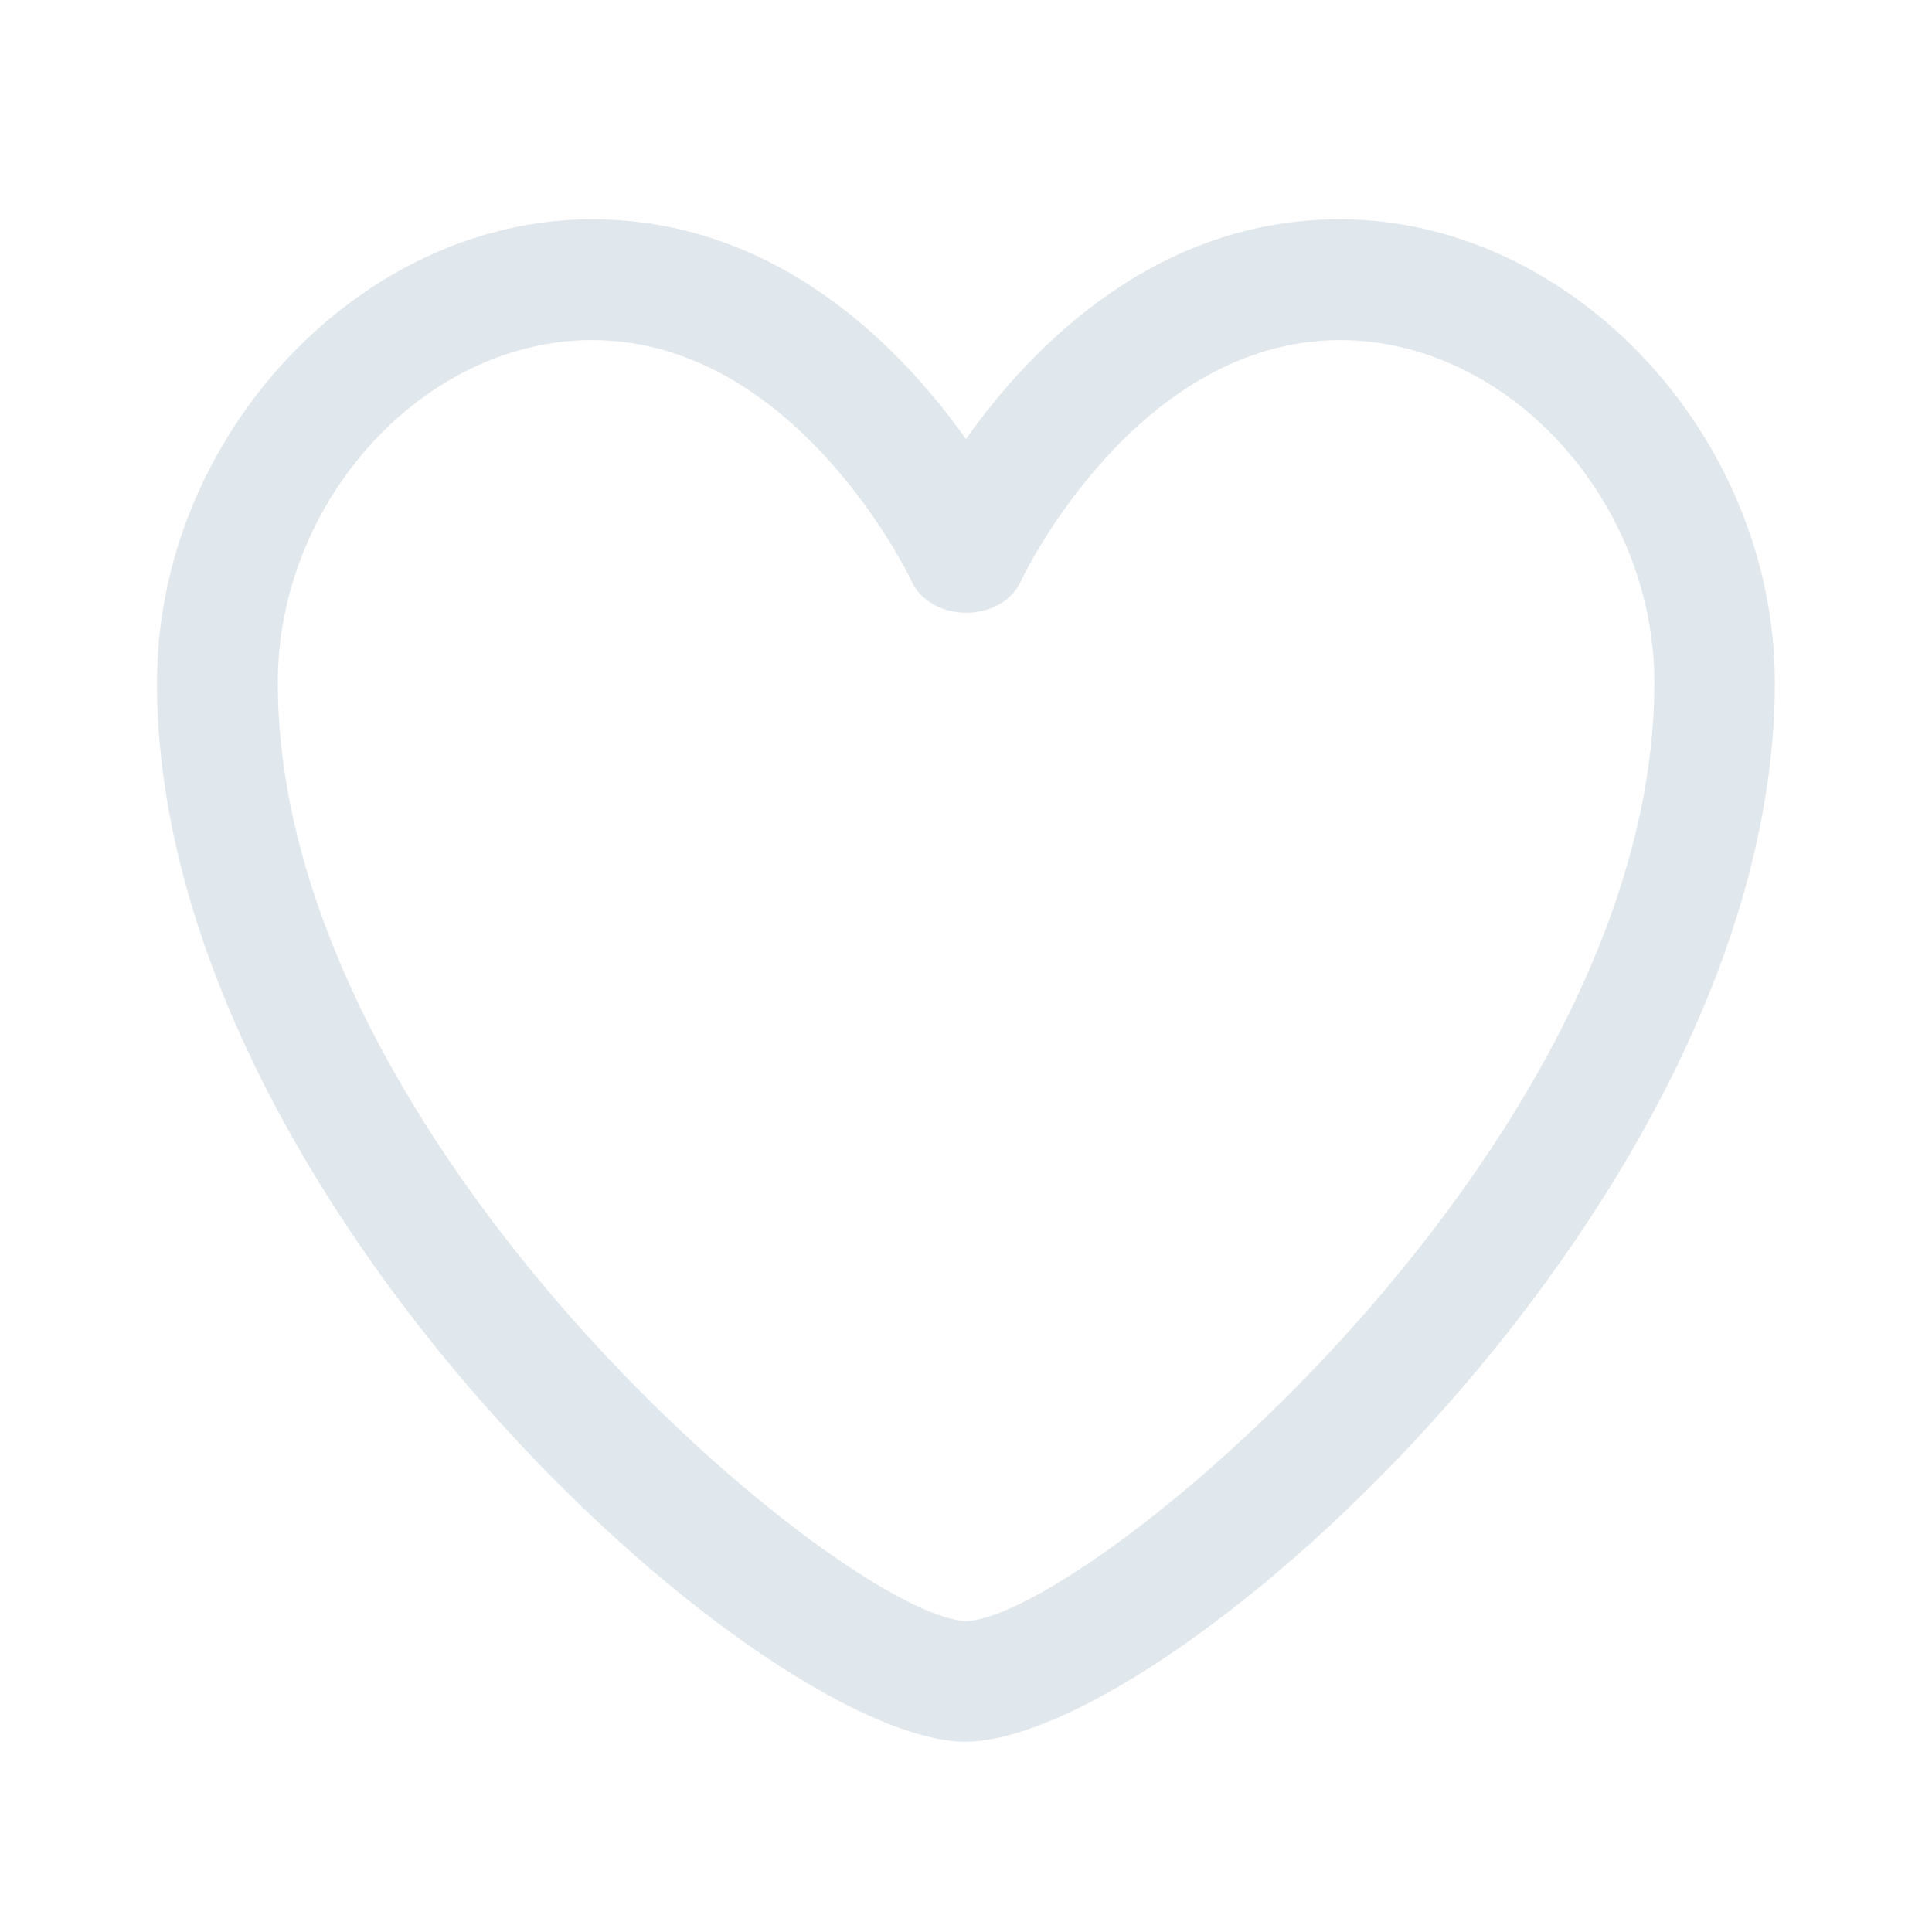
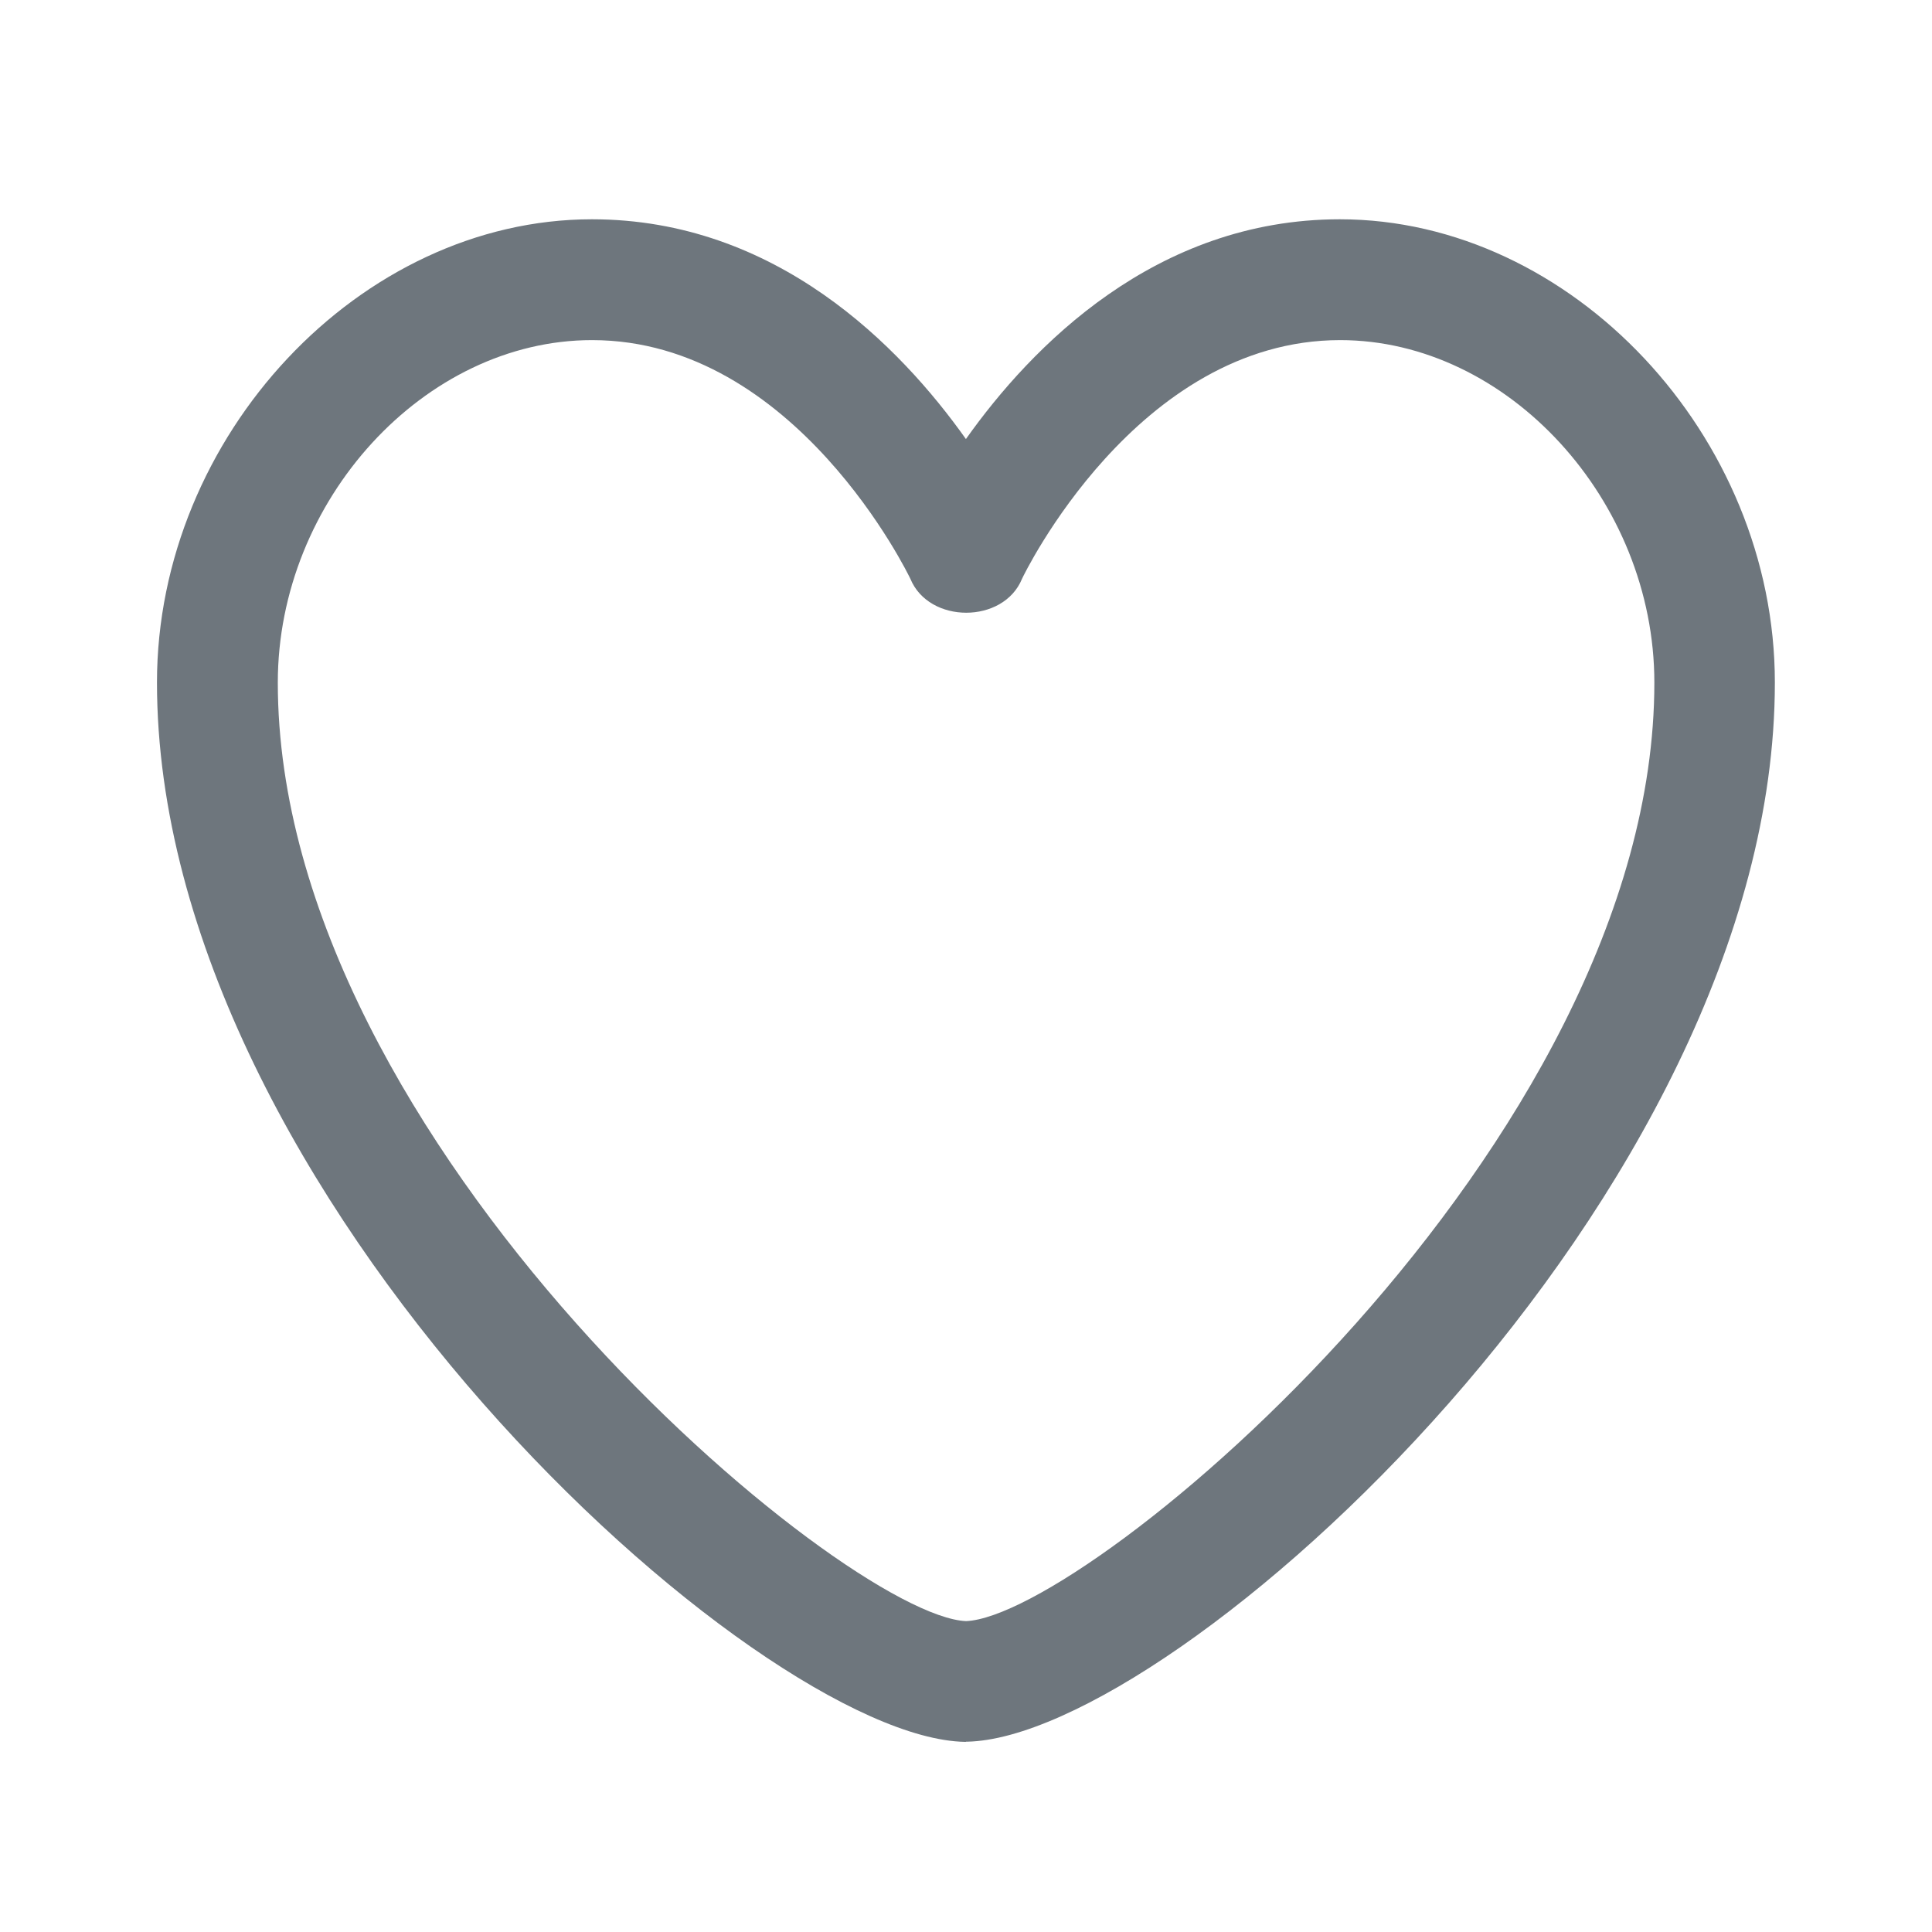
- <svg xmlns="http://www.w3.org/2000/svg" width="24" height="24" viewBox="0 0 24 24" fill="none">
-   <path d="M12 21.638H11.986C9.403 21.59 1.95 14.856 1.95 8.478C1.95 5.414 4.475 2.724 7.353 2.724C9.643 2.724 11.183 4.304 11.999 5.454C12.813 4.306 14.353 2.724 16.644 2.724C19.524 2.724 22.048 5.414 22.048 8.479C22.048 14.855 14.594 21.589 12.011 21.636H12V21.638ZM7.354 4.225C5.274 4.225 3.451 6.213 3.451 8.48C3.451 14.22 10.485 20.076 12.001 20.138C13.519 20.076 20.551 14.221 20.551 8.48C20.551 6.213 18.728 4.225 16.648 4.225C14.12 4.225 12.708 7.161 12.696 7.19C12.466 7.752 11.54 7.752 11.309 7.19C11.295 7.16 9.884 4.225 7.355 4.225H7.354Z" fill="#E1E8ED" />
+ <svg xmlns="http://www.w3.org/2000/svg" width="18" height="18" viewBox="0 0 24 24" fill="none">
+   <path d="M12 21.638H11.986C9.403 21.59 1.95 14.856 1.95 8.478C1.95 5.414 4.475 2.724 7.353 2.724C9.643 2.724 11.183 4.304 11.999 5.454C12.813 4.306 14.353 2.724 16.644 2.724C19.524 2.724 22.048 5.414 22.048 8.479C22.048 14.855 14.594 21.589 12.011 21.636H12V21.638ZM7.354 4.225C5.274 4.225 3.451 6.213 3.451 8.48C3.451 14.22 10.485 20.076 12.001 20.138C13.519 20.076 20.551 14.221 20.551 8.48C20.551 6.213 18.728 4.225 16.648 4.225C14.12 4.225 12.708 7.161 12.696 7.19C12.466 7.752 11.54 7.752 11.309 7.19C11.295 7.16 9.884 4.225 7.355 4.225H7.354Z" fill="#6E767D" />
</svg>
